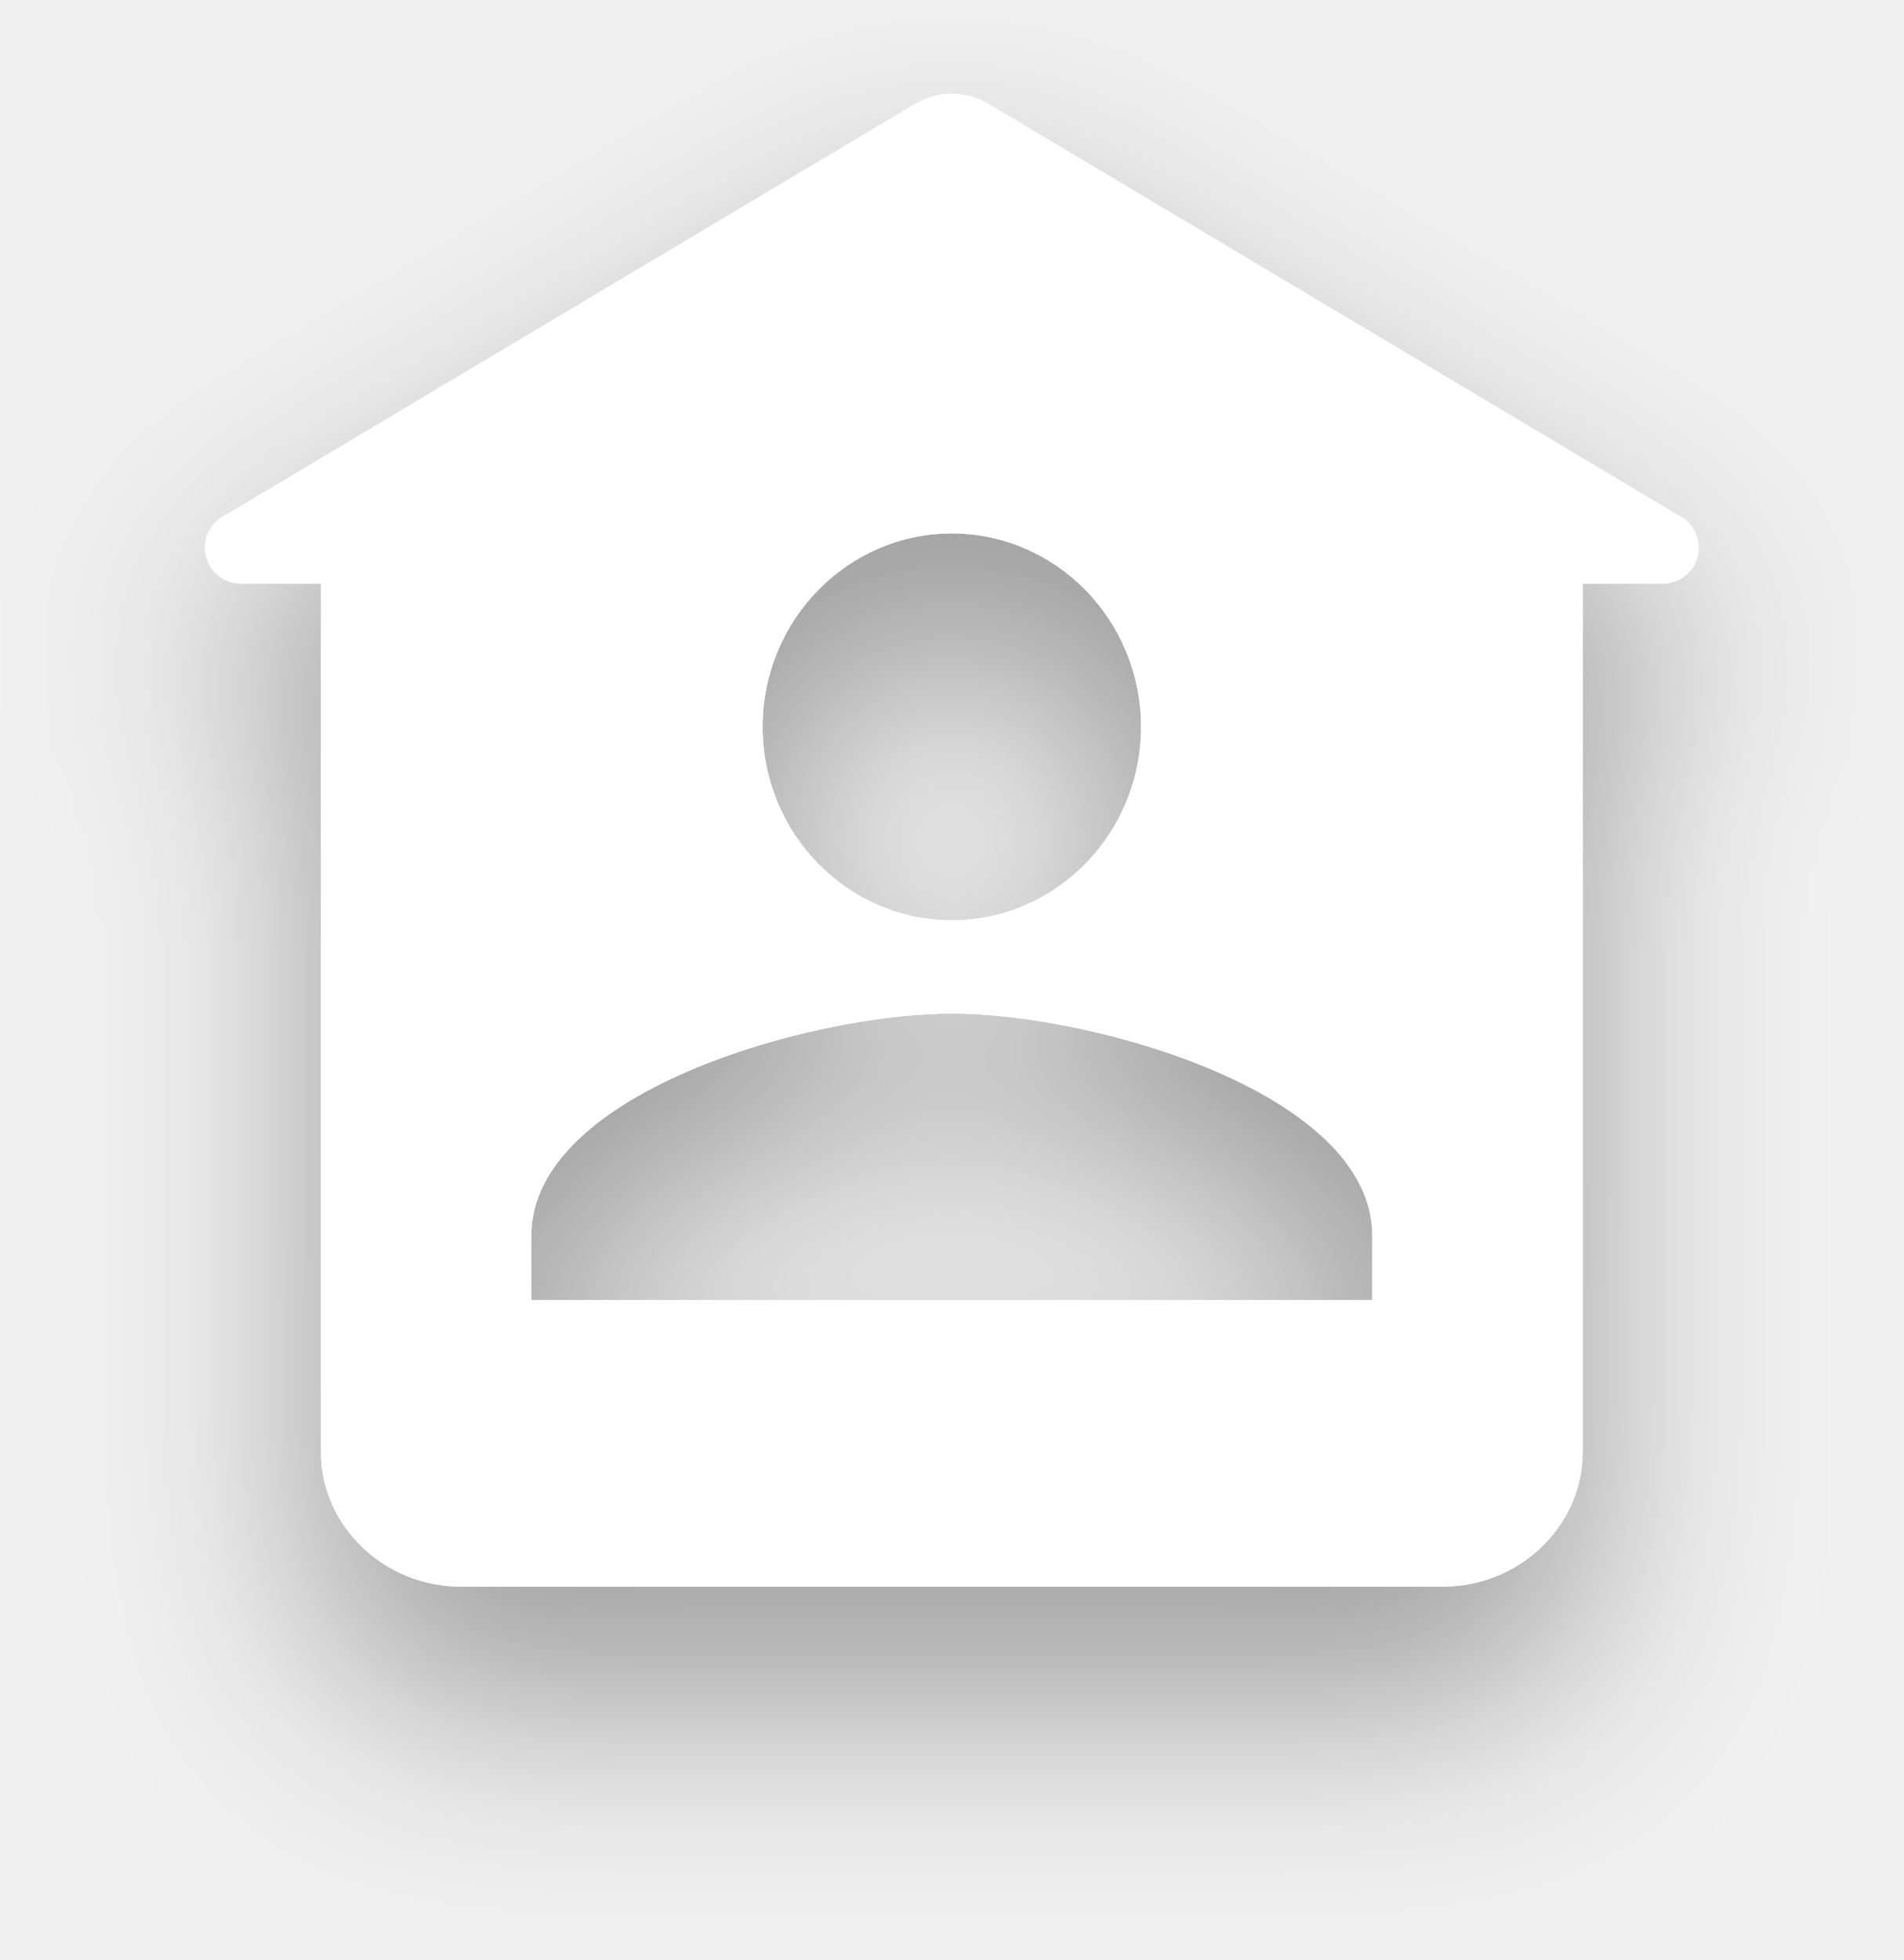
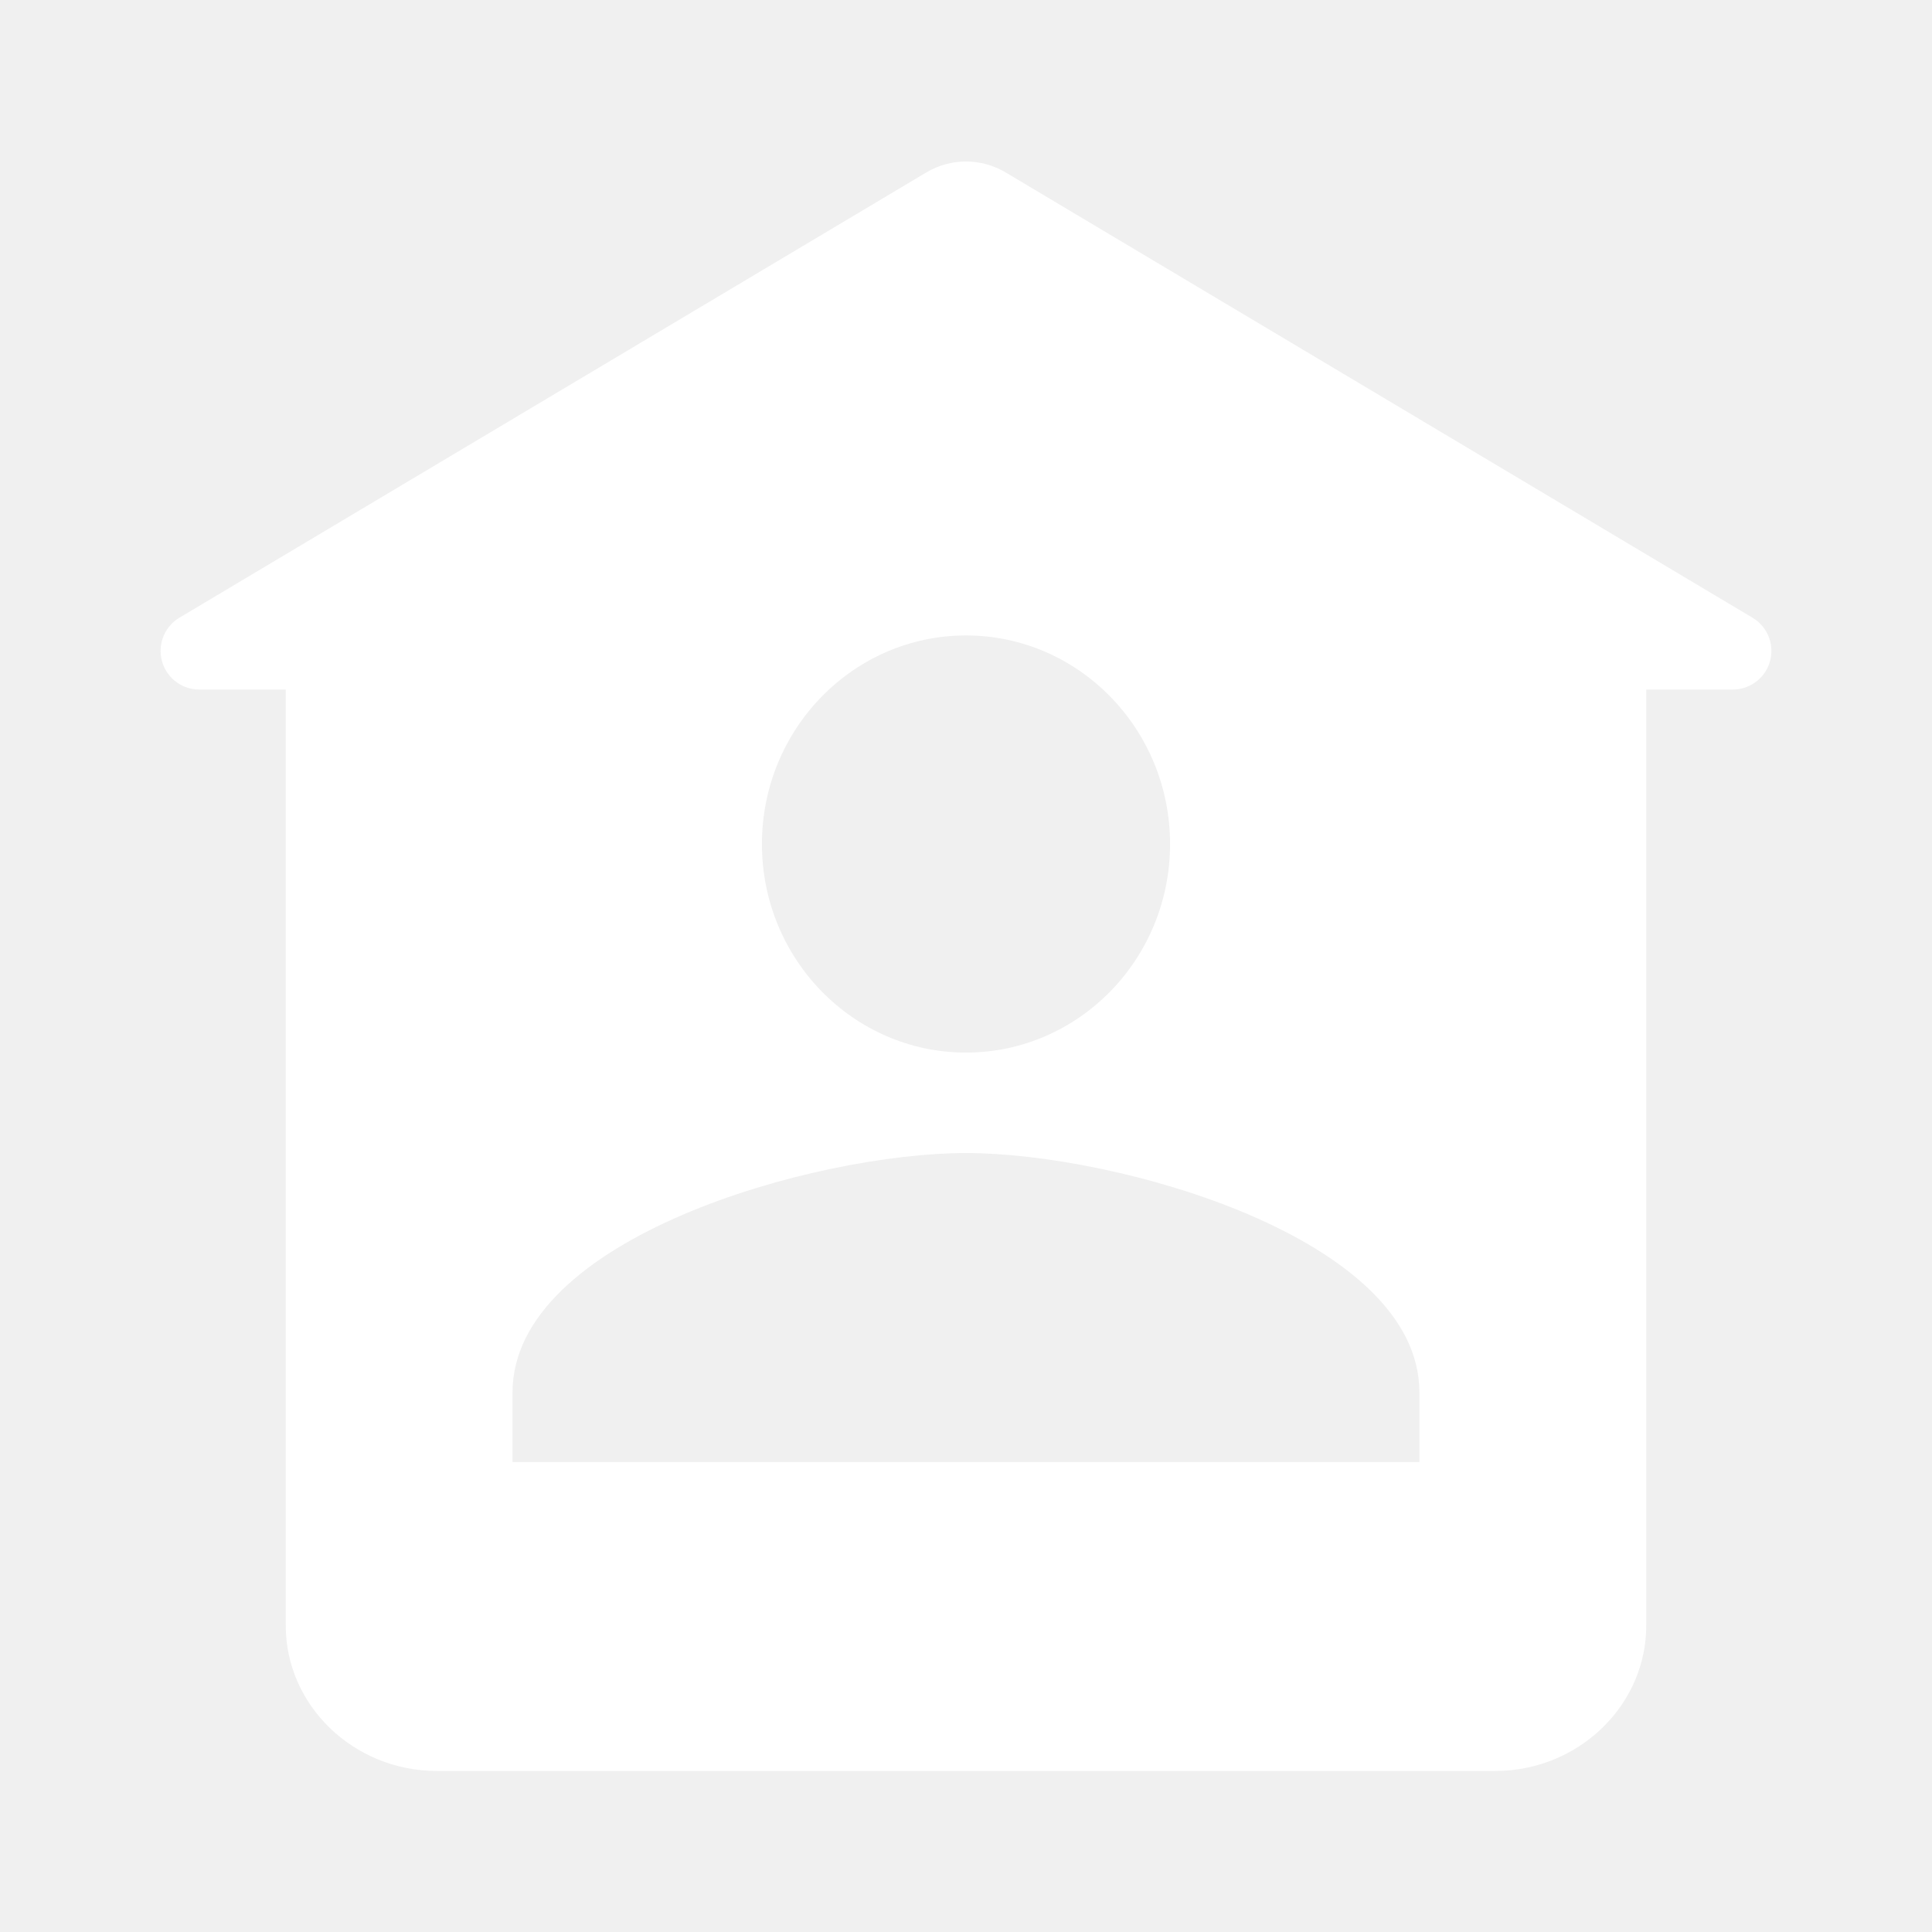
- <svg xmlns="http://www.w3.org/2000/svg" width="34" height="35" viewBox="0 0 34 35">
-   <defs>
-     <filter id="prefix__a" width="150%" height="150%" x="-25%" y="-25%" filterUnits="objectBoundingBox">
-       <feOffset dy="2" in="SourceAlpha" result="shadowOffsetOuter1" />
-       <feGaussianBlur in="shadowOffsetOuter1" result="shadowBlurOuter1" stdDeviation="2" />
-       <feColorMatrix in="shadowBlurOuter1" result="shadowMatrixOuter1" values="0 0 0 0 0 0 0 0 0 0 0 0 0 0 0 0 0 0 0.35 0" />
-       <feMerge>
-         <feMergeNode in="shadowMatrixOuter1" />
-         <feMergeNode in="SourceGraphic" />
-       </feMerge>
-     </filter>
-   </defs>
-   <g fill="none" fill-rule="evenodd" filter="url(#prefix__a)" transform="translate(-7 -9)">
-     <g>
-       <path d="M0 0L32 0 32 32 0 32z" transform="translate(8 8)" />
-       <path fill="#FFF" fill-rule="nonzero" d="M16.655 2.855l12.373 7.377c.303.18.403.573.222.877-.116.193-.324.312-.55.312h-1.433v15.504c0 1.272-1.038 2.321-2.34 2.403l-.164.005H7.237c-1.377 0-2.504-1.083-2.504-2.408V11.421H3.3c-.354 0-.64-.286-.64-.64 0-.225.118-.434.312-.55l12.373-7.376c.403-.24.906-.24 1.31 0zM16 19.098c-2.504 0-7.511 1.407-7.511 3.966v1.152H23.51v-1.152c0-2.559-5.007-3.966-7.511-3.966zm0-8.573c-1.865 0-3.38 1.549-3.38 3.455 0 1.906 1.515 3.454 3.38 3.454s3.38-1.548 3.38-3.454c0-1.906-1.515-3.455-3.38-3.455z" transform="translate(8 8)" />
-     </g>
+ <svg xmlns="http://www.w3.org/2000/svg" width="32" height="32" viewBox="0 0 32 32">
+   <g fill="none" fill-rule="evenodd">
+     <path d="M0 0L32 0 32 32 0 32z" />
+     <path fill="#FFF" fill-rule="nonzero" d="M16.655 2.855l12.373 7.377c.303.18.403.573.222.877-.116.193-.324.312-.55.312h-1.433v15.504c0 1.272-1.038 2.321-2.34 2.403l-.164.005H7.237c-1.377 0-2.504-1.083-2.504-2.408V11.421H3.3c-.354 0-.64-.286-.64-.64 0-.225.118-.434.312-.55l12.373-7.376c.403-.24.906-.24 1.31 0zM16 19.098c-2.504 0-7.511 1.407-7.511 3.966v1.152H23.51v-1.152c0-2.559-5.007-3.966-7.511-3.966zm0-8.573c-1.865 0-3.38 1.549-3.38 3.455 0 1.906 1.515 3.454 3.38 3.454s3.38-1.548 3.38-3.454c0-1.906-1.515-3.455-3.38-3.455z" />
  </g>
</svg>
